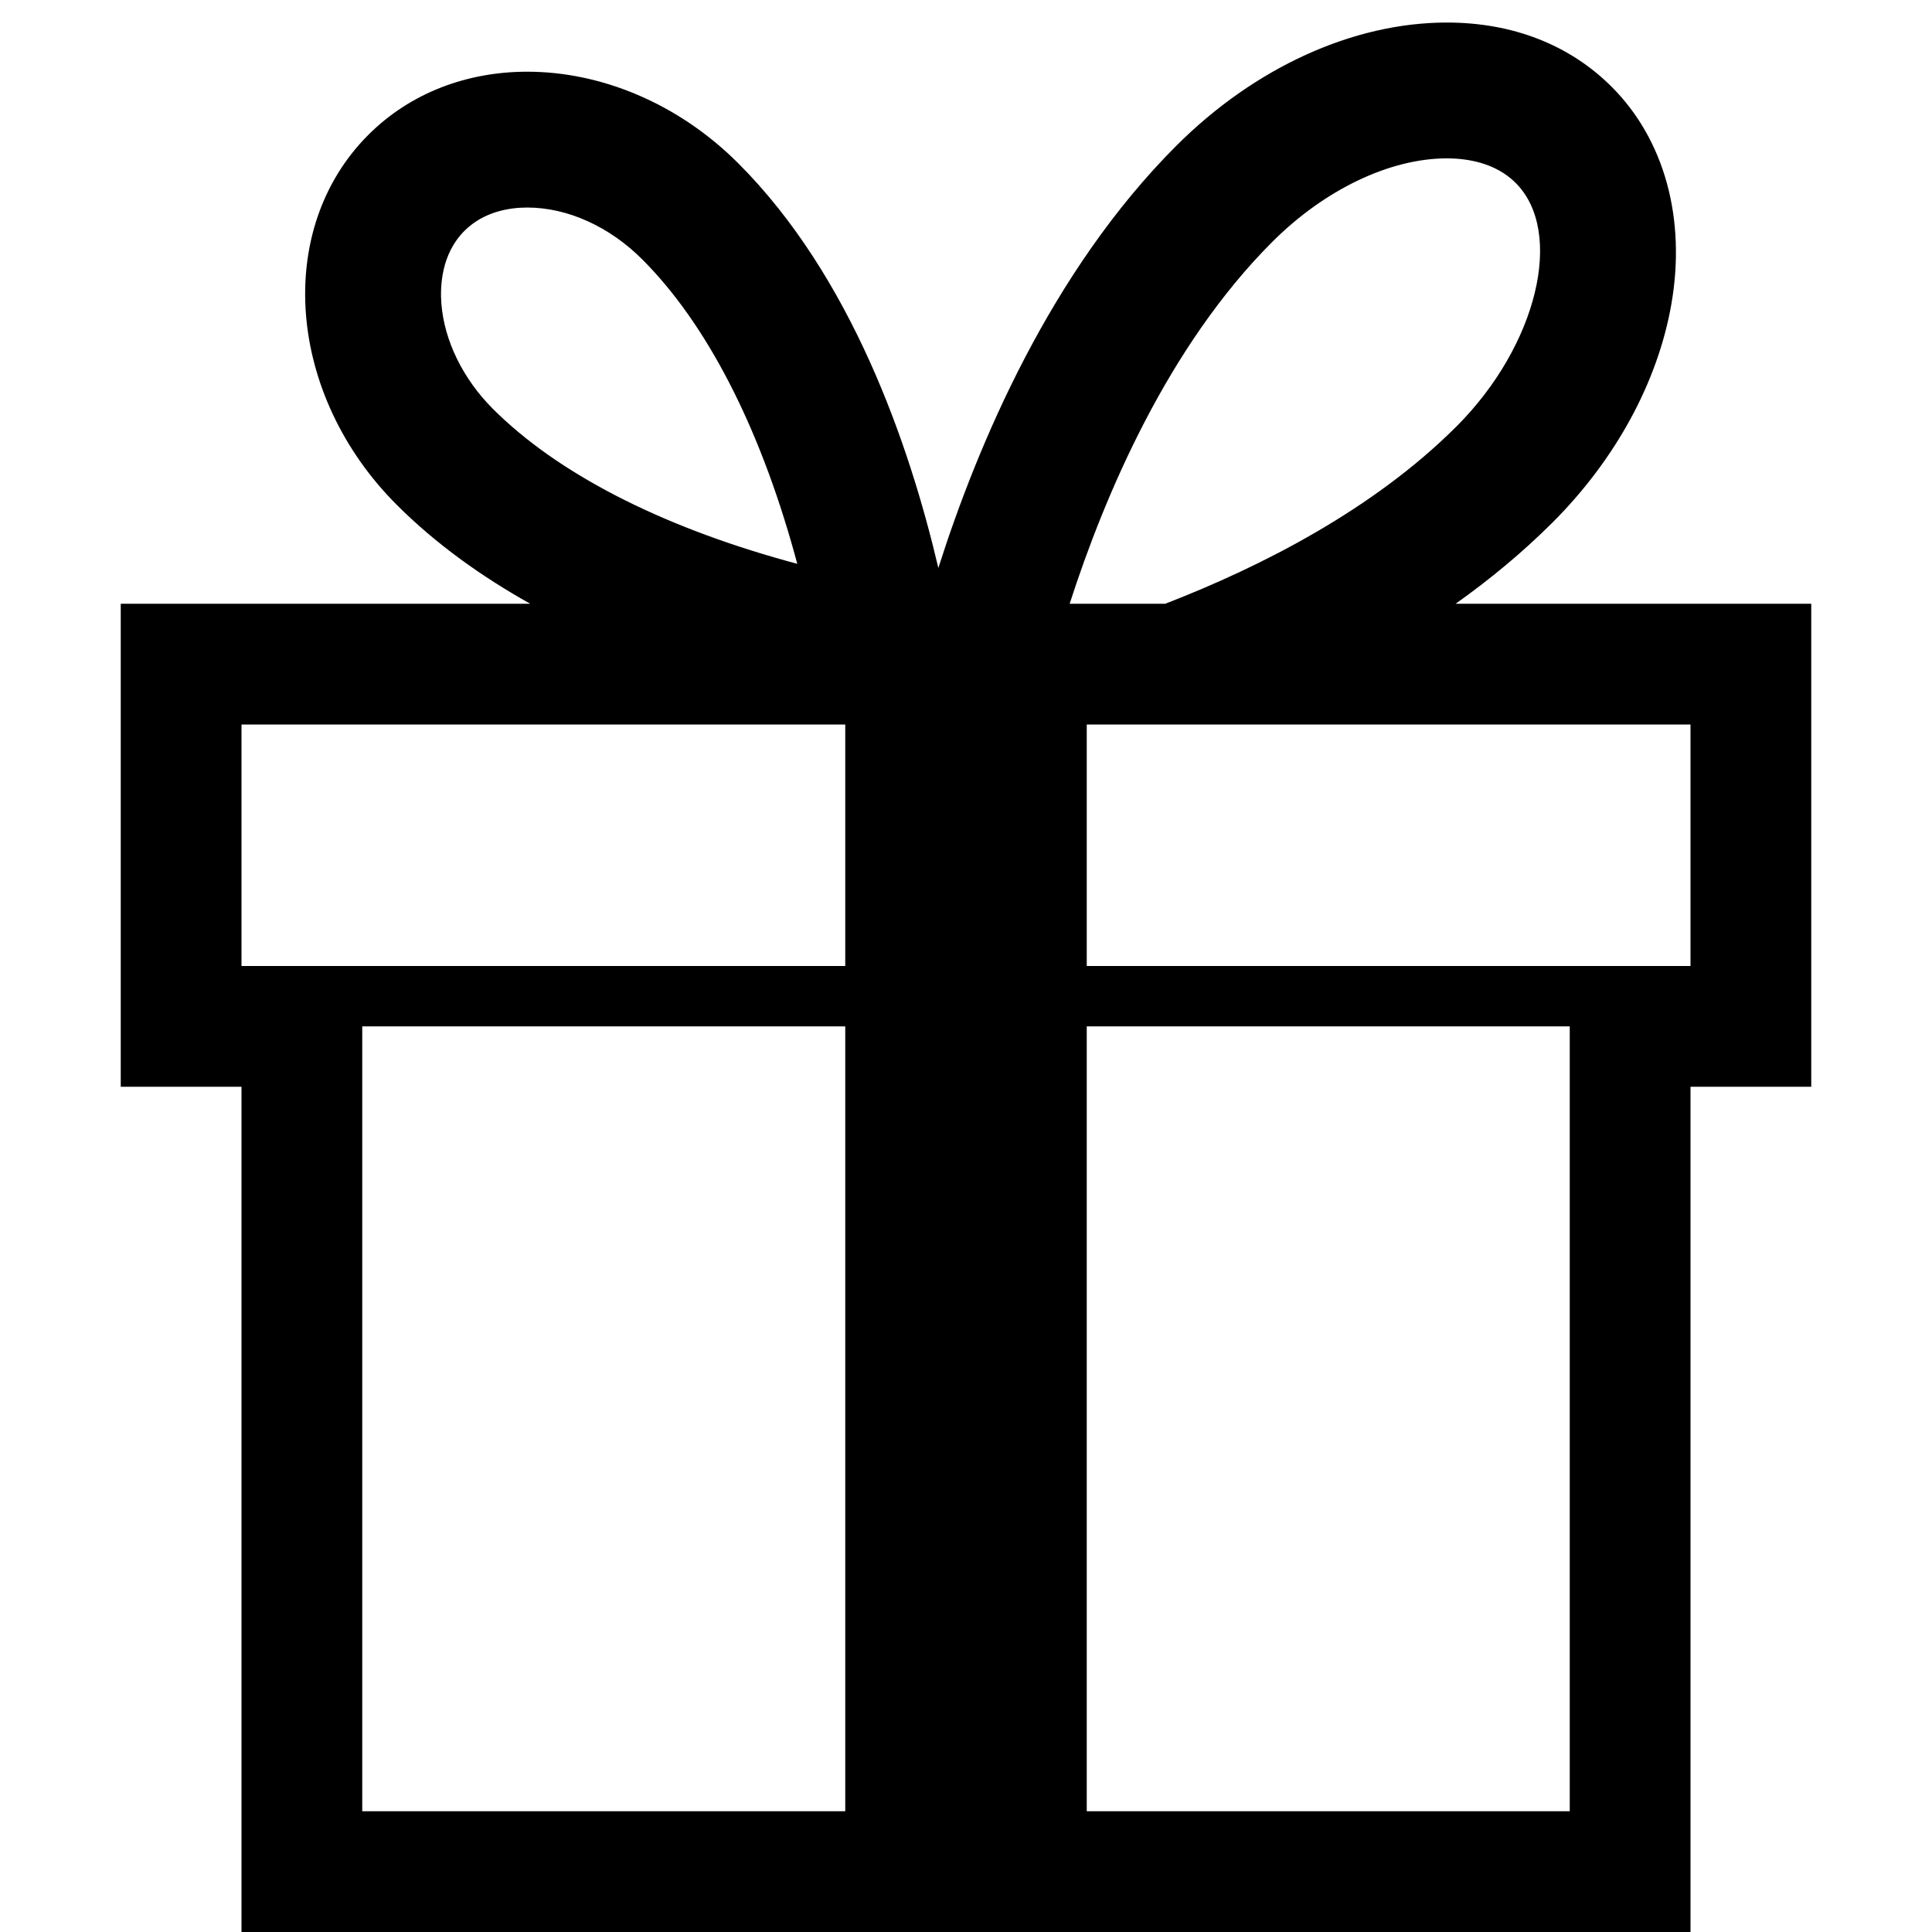
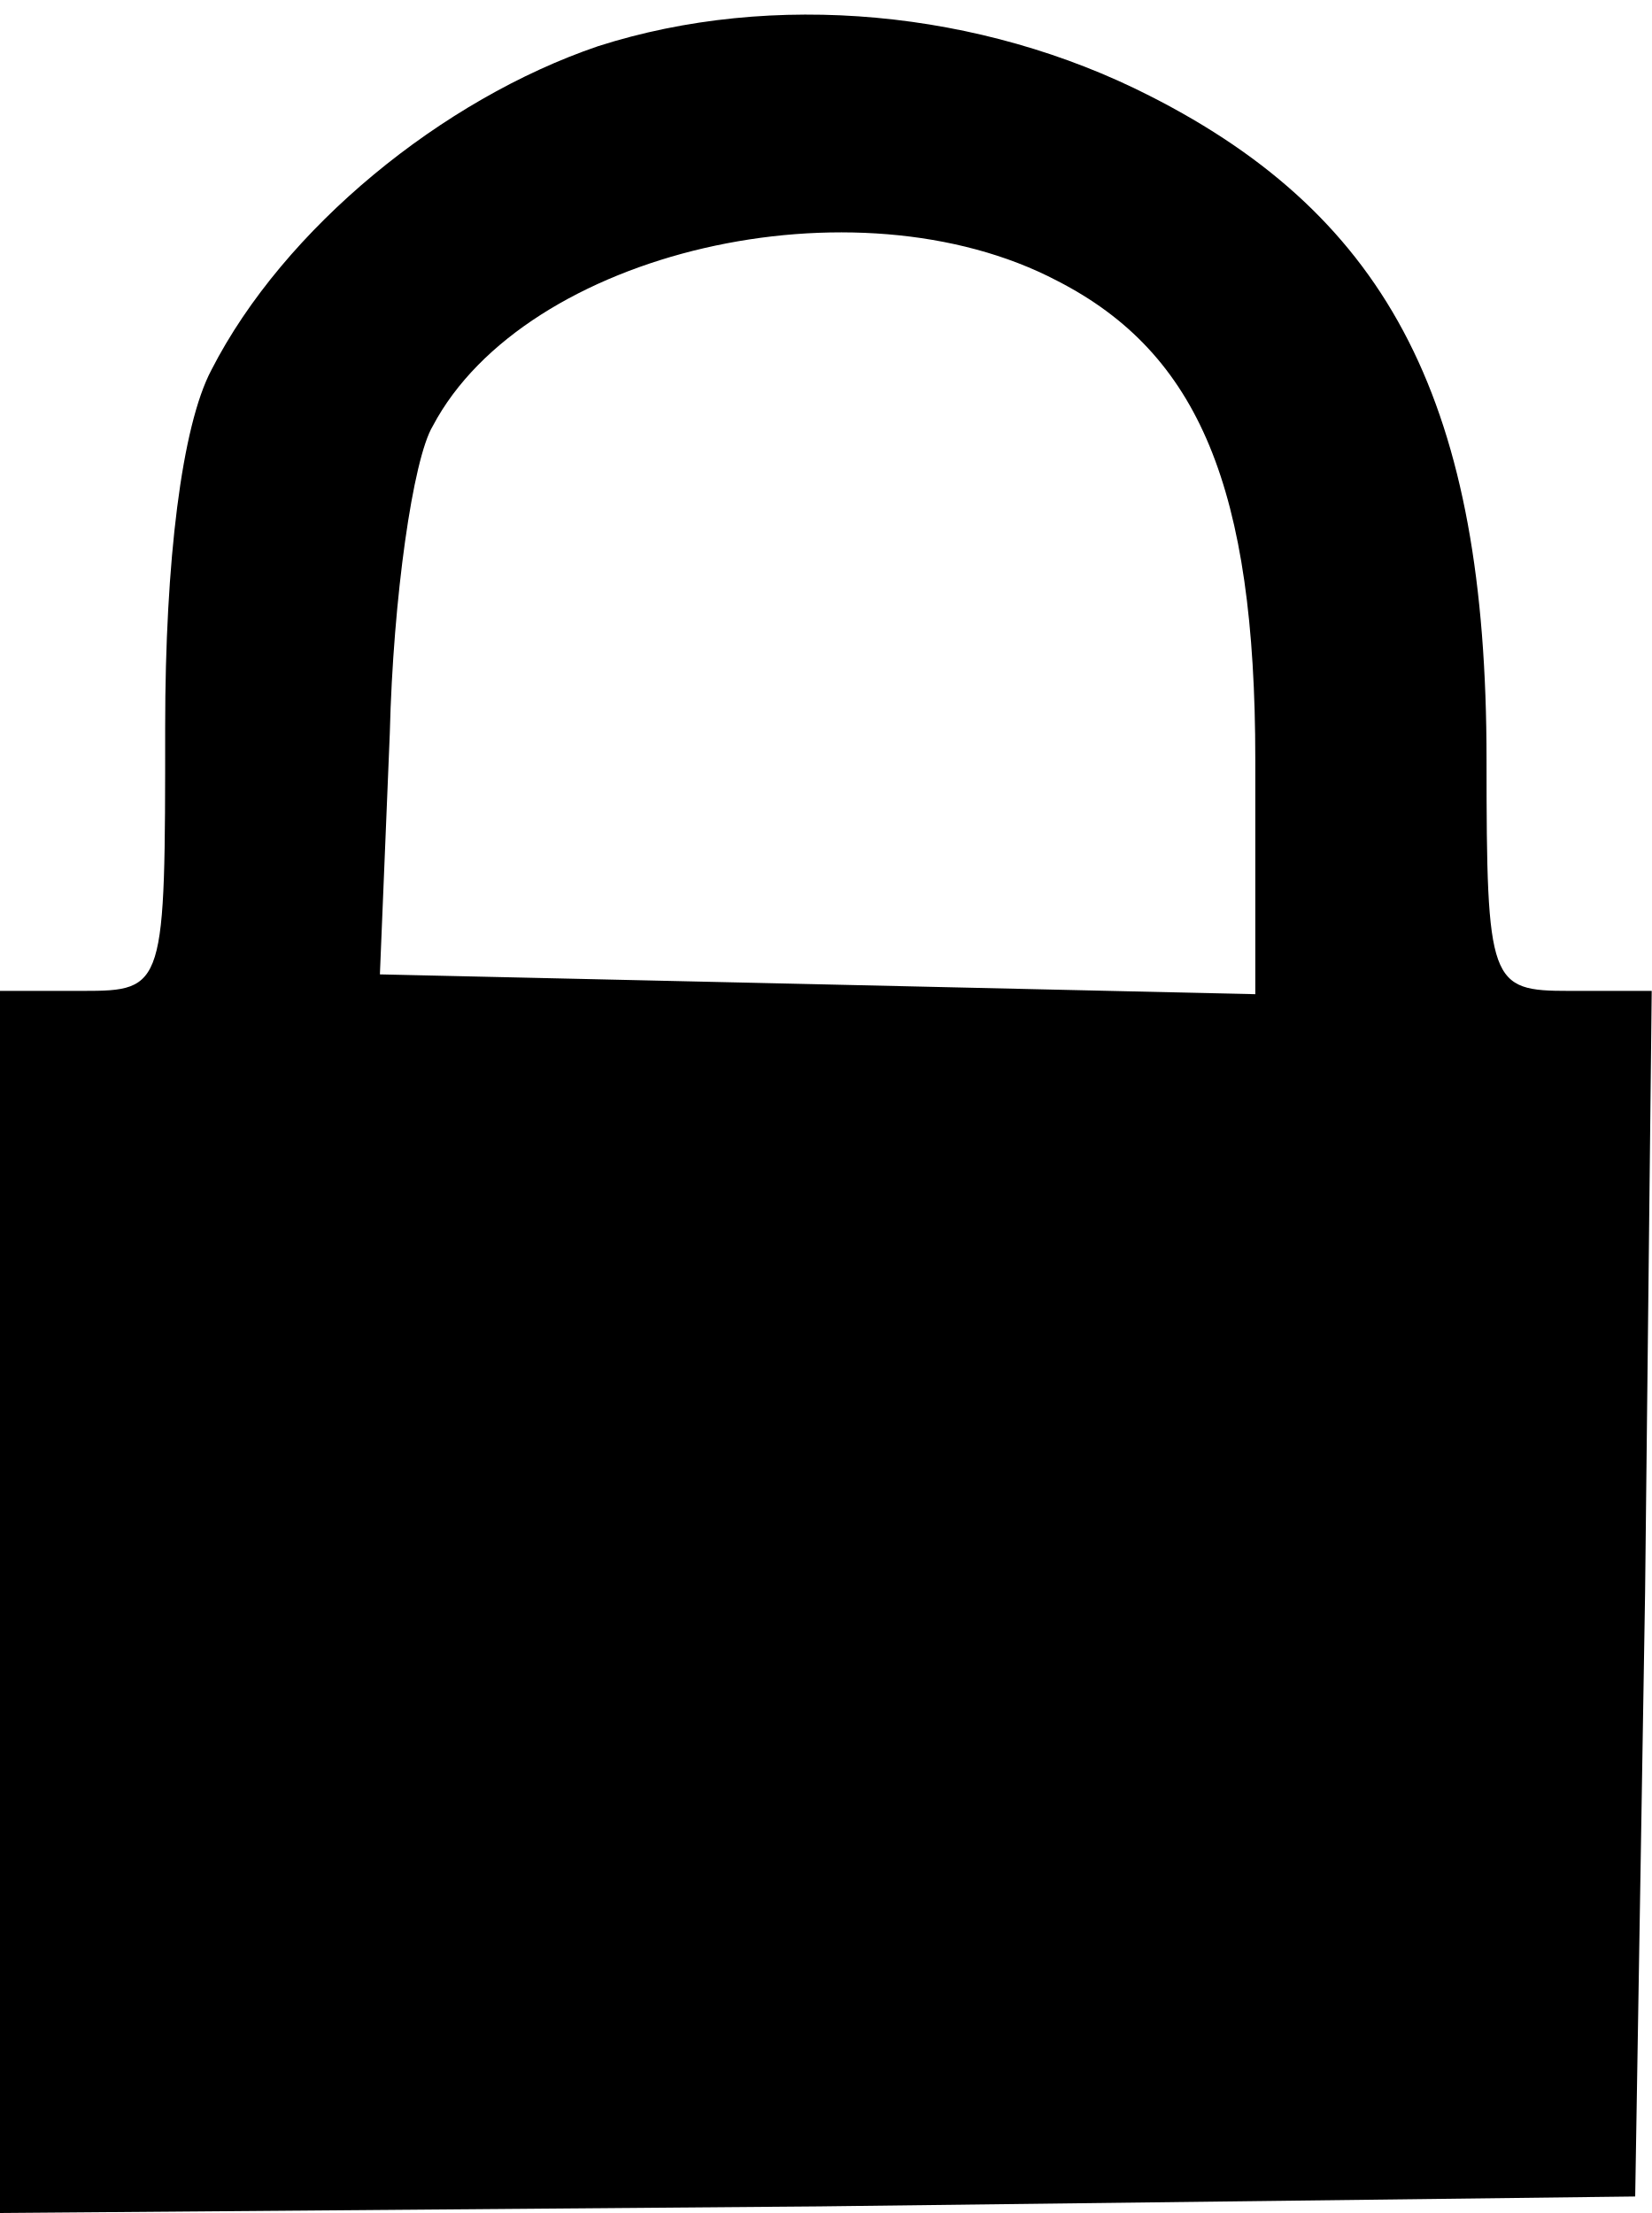
- <svg xmlns="http://www.w3.org/2000/svg" version="1.1" width="256" height="256" viewBox="0 0 256 256">
-   <g>
- </g>
-   <path d="M192.879 80c4.531-3.22 8.878-6.804 12.861-10.787 8.351-8.35 13.936-18.625 15.728-28.93 1.964-11.297-0.918-21.785-7.907-28.775-5.575-5.574-13.127-8.521-21.841-8.521-12.408 0-25.481 5.956-35.865 16.34-16.619 16.619-26.306 39.559-31.519 55.931-3.86-16.451-11.552-38.661-26.505-53.614-8.023-8.023-18.279-12.143-27.962-12.143-7.913 0-15.445 2.751-21.065 8.371-12.496 12.497-10.808 34.447 3.772 49.026 5.198 5.198 11.275 9.516 17.68 13.103h-54.256v64h16v112h192v-112h16v-64h-47.121zM168.582 32.054c6.931-6.931 15.581-11.069 23.137-11.069 2.675 0 6.427 0.564 9.113 3.25 6.507 6.507 2.853 21.577-7.82 32.249-10.987 10.986-25.765 18.542-38.608 23.515h-12.668c4.642-14.387 13.014-34.114 26.846-47.946zM58.483 40.222c-0.175-2.28-0.013-6.562 3.049-9.623 2.561-2.561 5.947-3.099 8.337-3.099v0c5.314 0 10.867 2.504 15.233 6.87 8.468 8.468 15.442 21.943 20.167 38.969 0.127 0.46 0.252 0.918 0.374 1.371-0.454-0.121-0.912-0.246-1.371-0.374-17.026-4.726-30.501-11.7-38.968-20.168-3.957-3.956-6.443-9.040-6.82-13.947zM112 240h-64v-104h64v104zM112 128h-80v-32h80v32zM208 240h-64v-104h64v104zM224 128h-80v-32h80v32z" />
+ <svg xmlns="http://www.w3.org/2000/svg" version="1.0" width="50pt" height="67pt" viewBox="0 0 50 67" preserveAspectRatio="xMidYMid meet">
+   <g transform="translate(0,67) scale(0.1,-0.1)" fill="#000000" stroke="none">
+     <path d="M181 656 c-47 -16 -95 -55 -117 -98 -9 -17 -14 -58 -14 -108 0 -79 0 -80 -25 -80 l-25 0 0 -185 0 -185 248 2 247 3 3 183 2 182 -25 0 c-24 0 -25 2 -25 70 0 107 -29 164 -102 201 -51 26 -114 32 -167 15z m139 -71 c43 -22 60 -63 60 -145 l0 -71 -132 3 -133 3 3 73 c1 41 7 83 13 93 28 53 128 76 189 44z" />
+   </g>
</svg>
